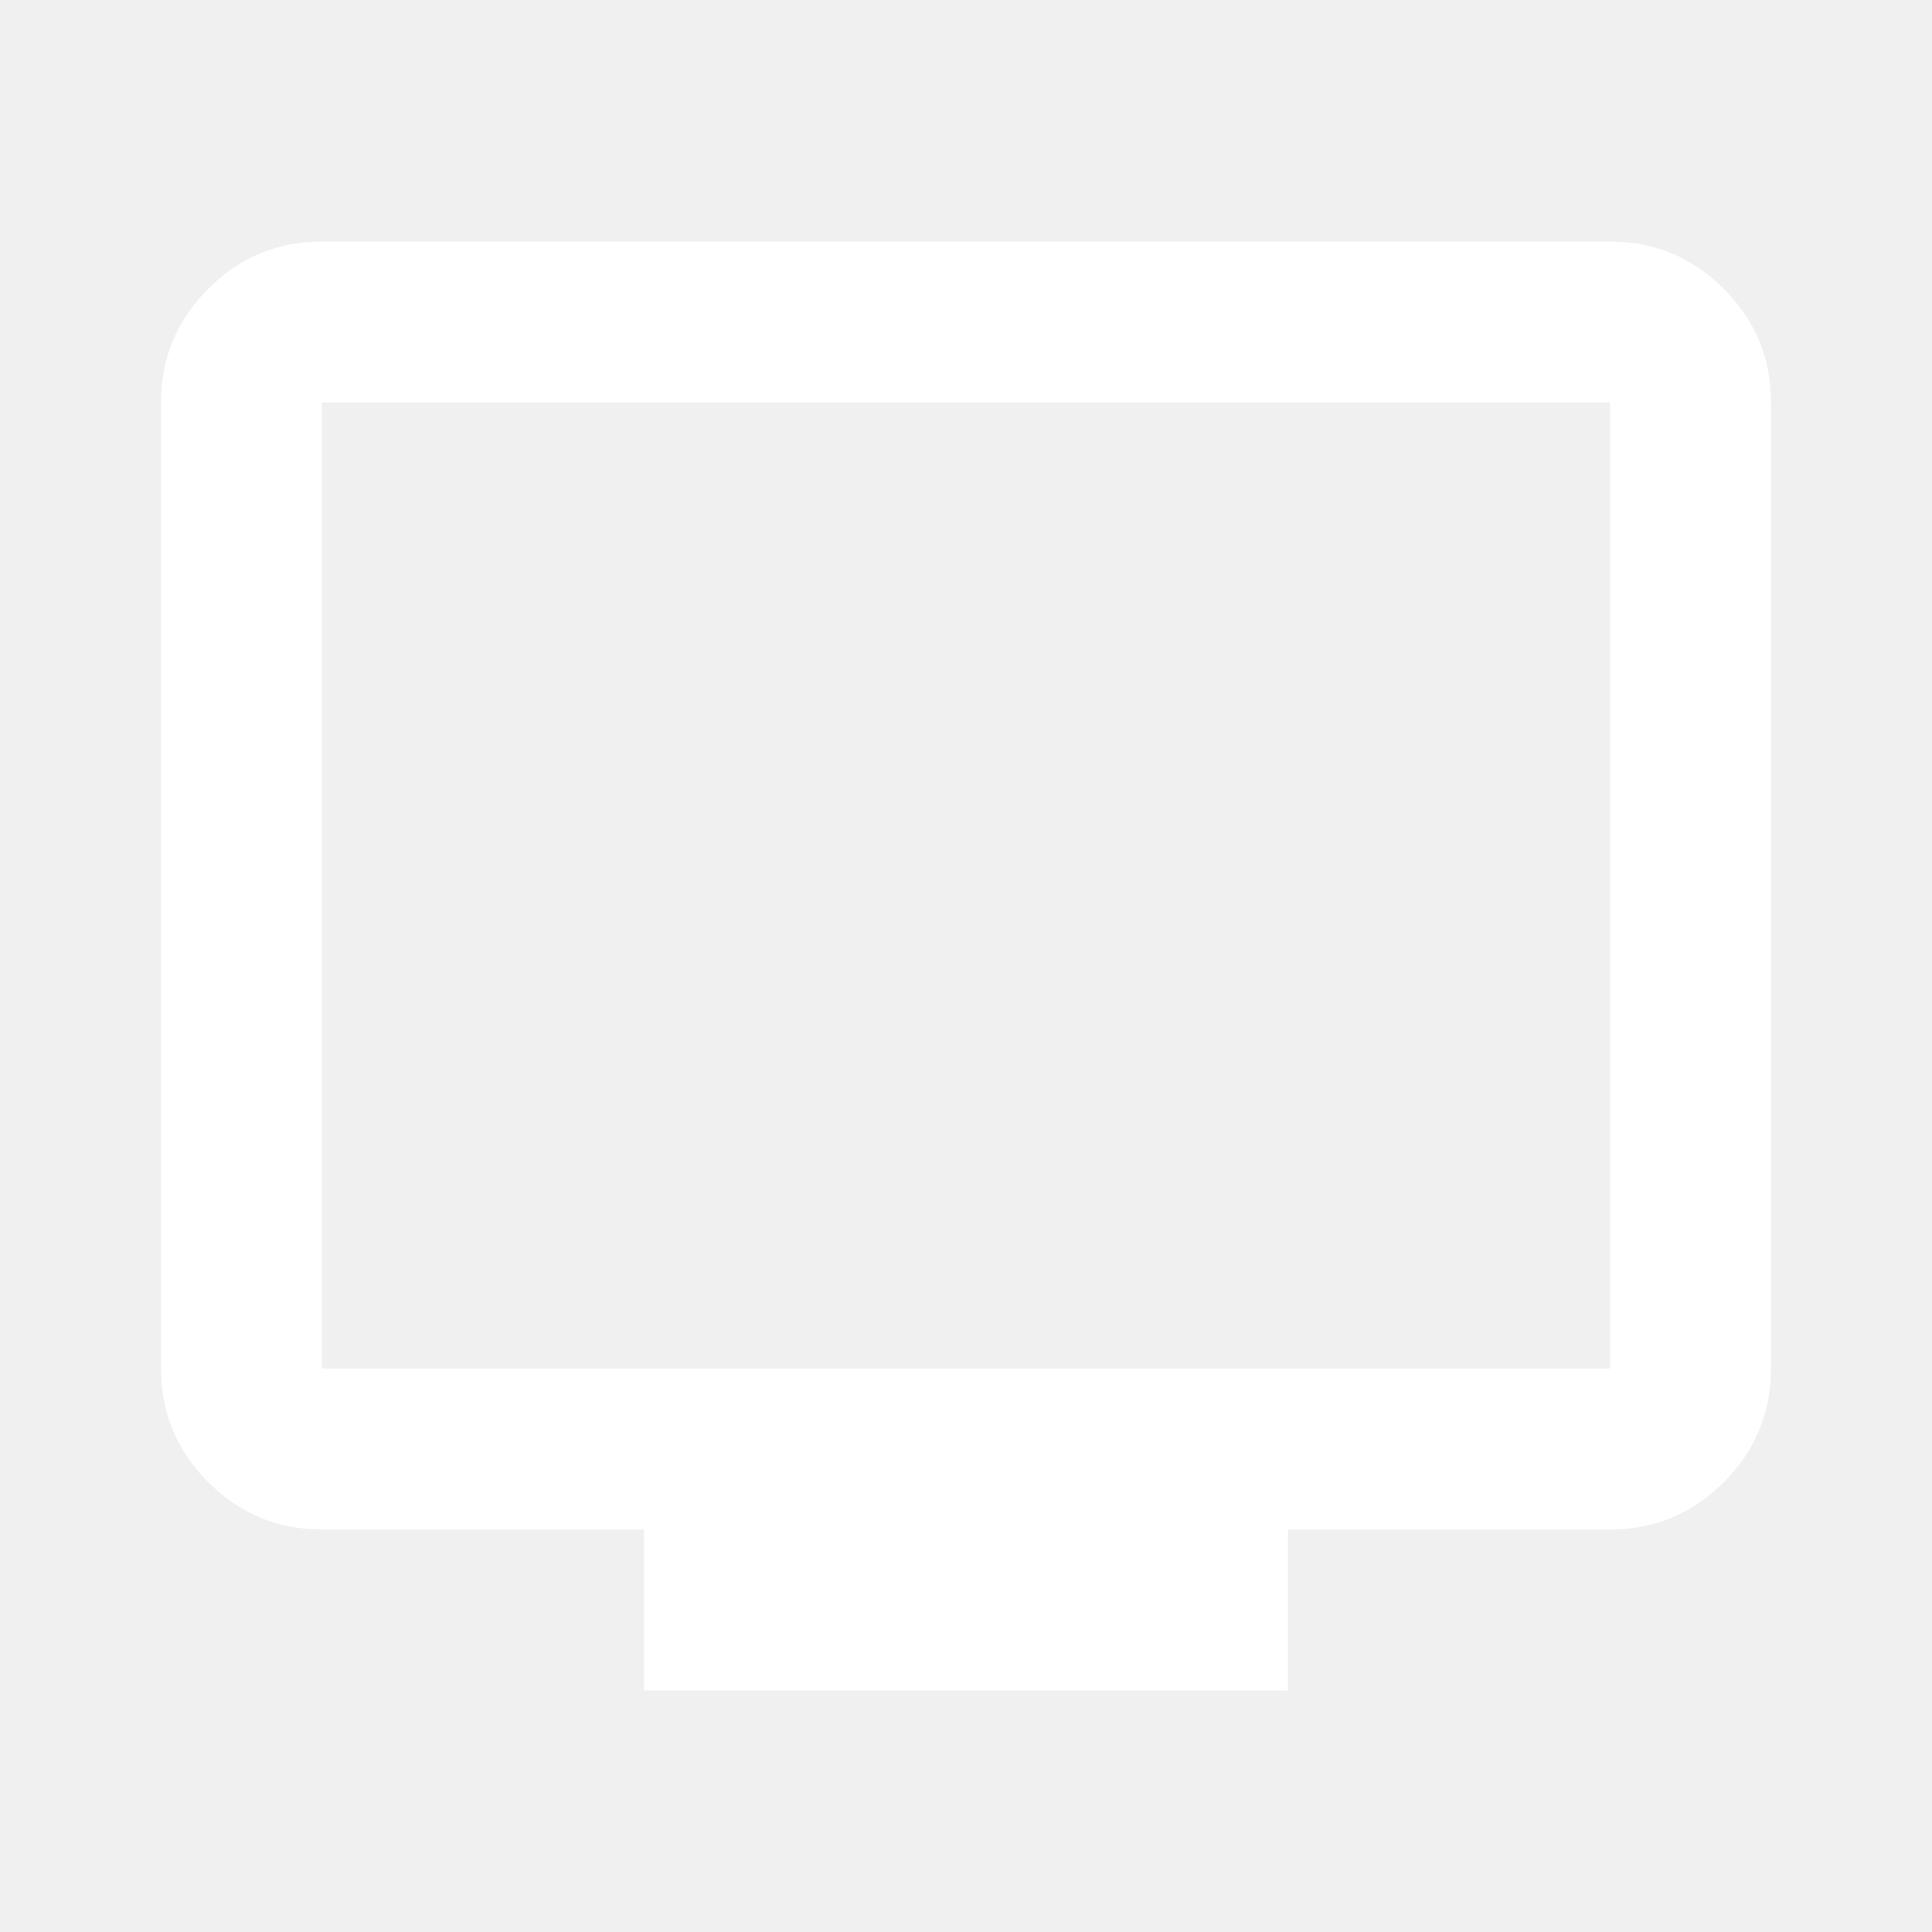
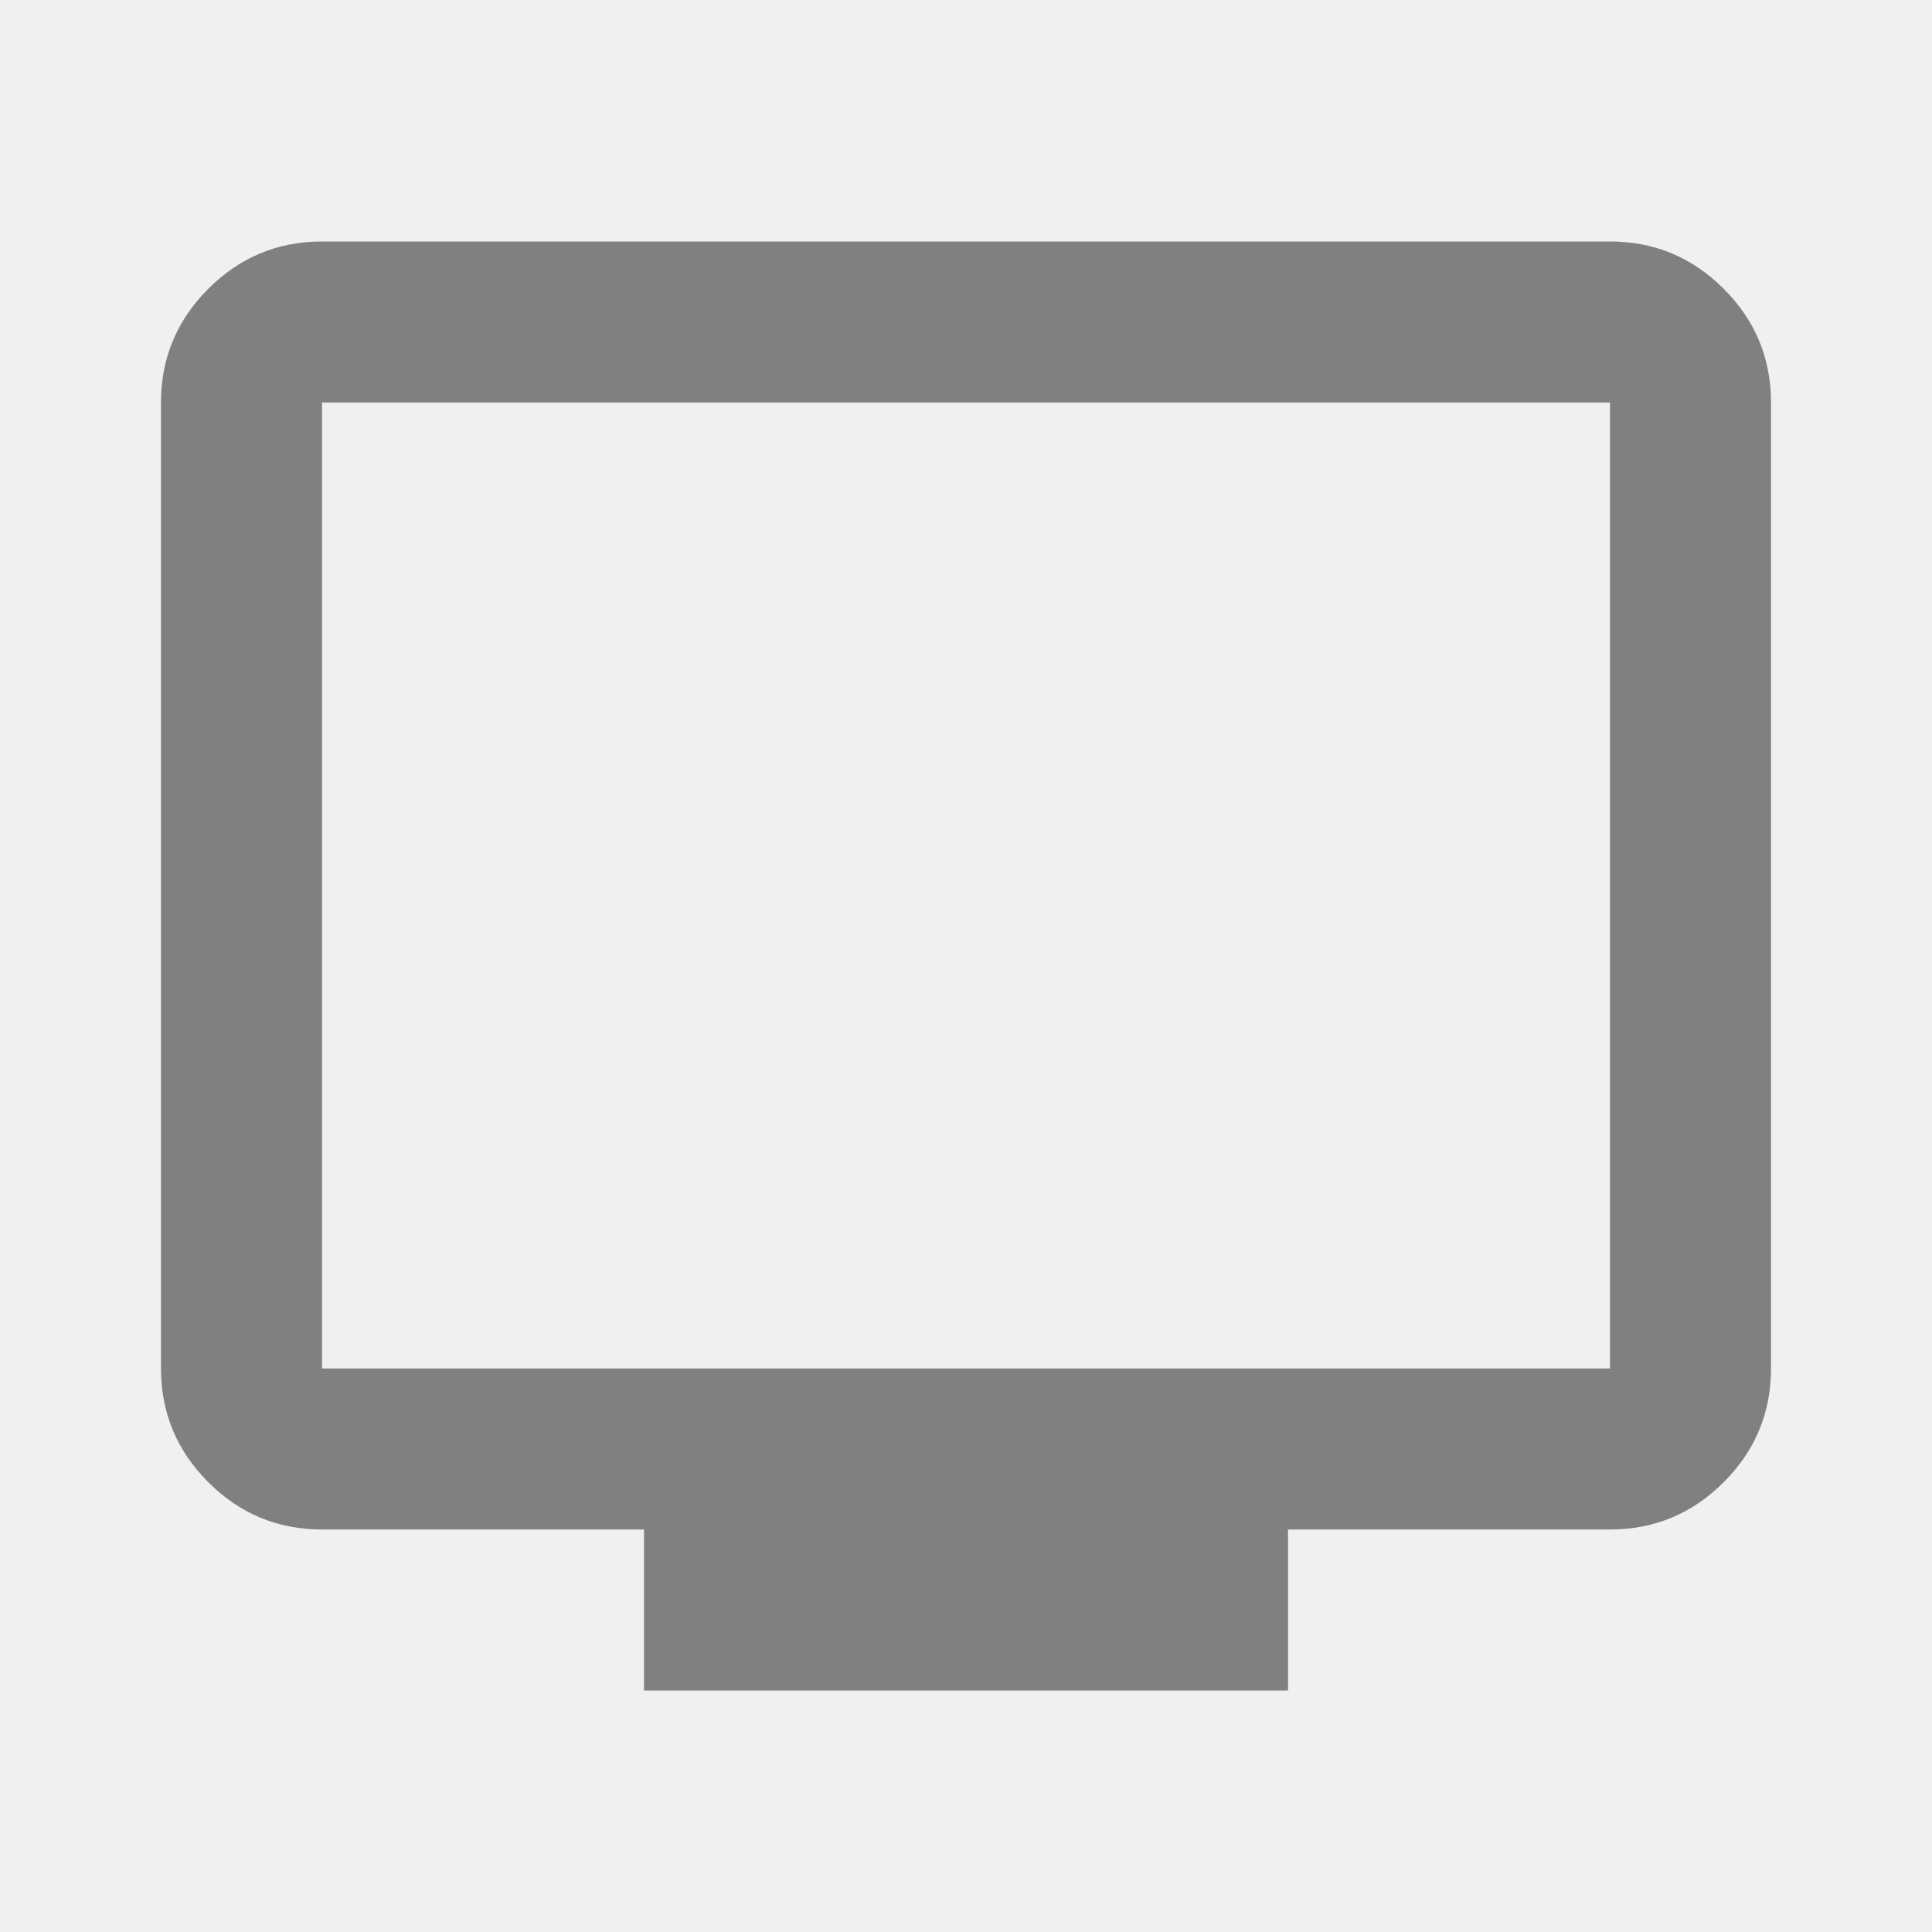
- <svg xmlns="http://www.w3.org/2000/svg" fill="white" height="24" viewBox="0 -960 960 960" width="24">
+ <svg xmlns="http://www.w3.org/2000/svg" fill="grey" height="24" viewBox="0 -960 960 960" width="24">
  <path d="M320-120v-80H160q-33 0-56.5-23.5T80-280v-480q0-33 23.5-56.5T160-840h640q33 0 56.5 23.5T880-760v480q0 33-23.5 56.5T800-200H640v80H320ZM160-280h640v-480H160v480Zm0 0v-480 480Z" />
</svg>
